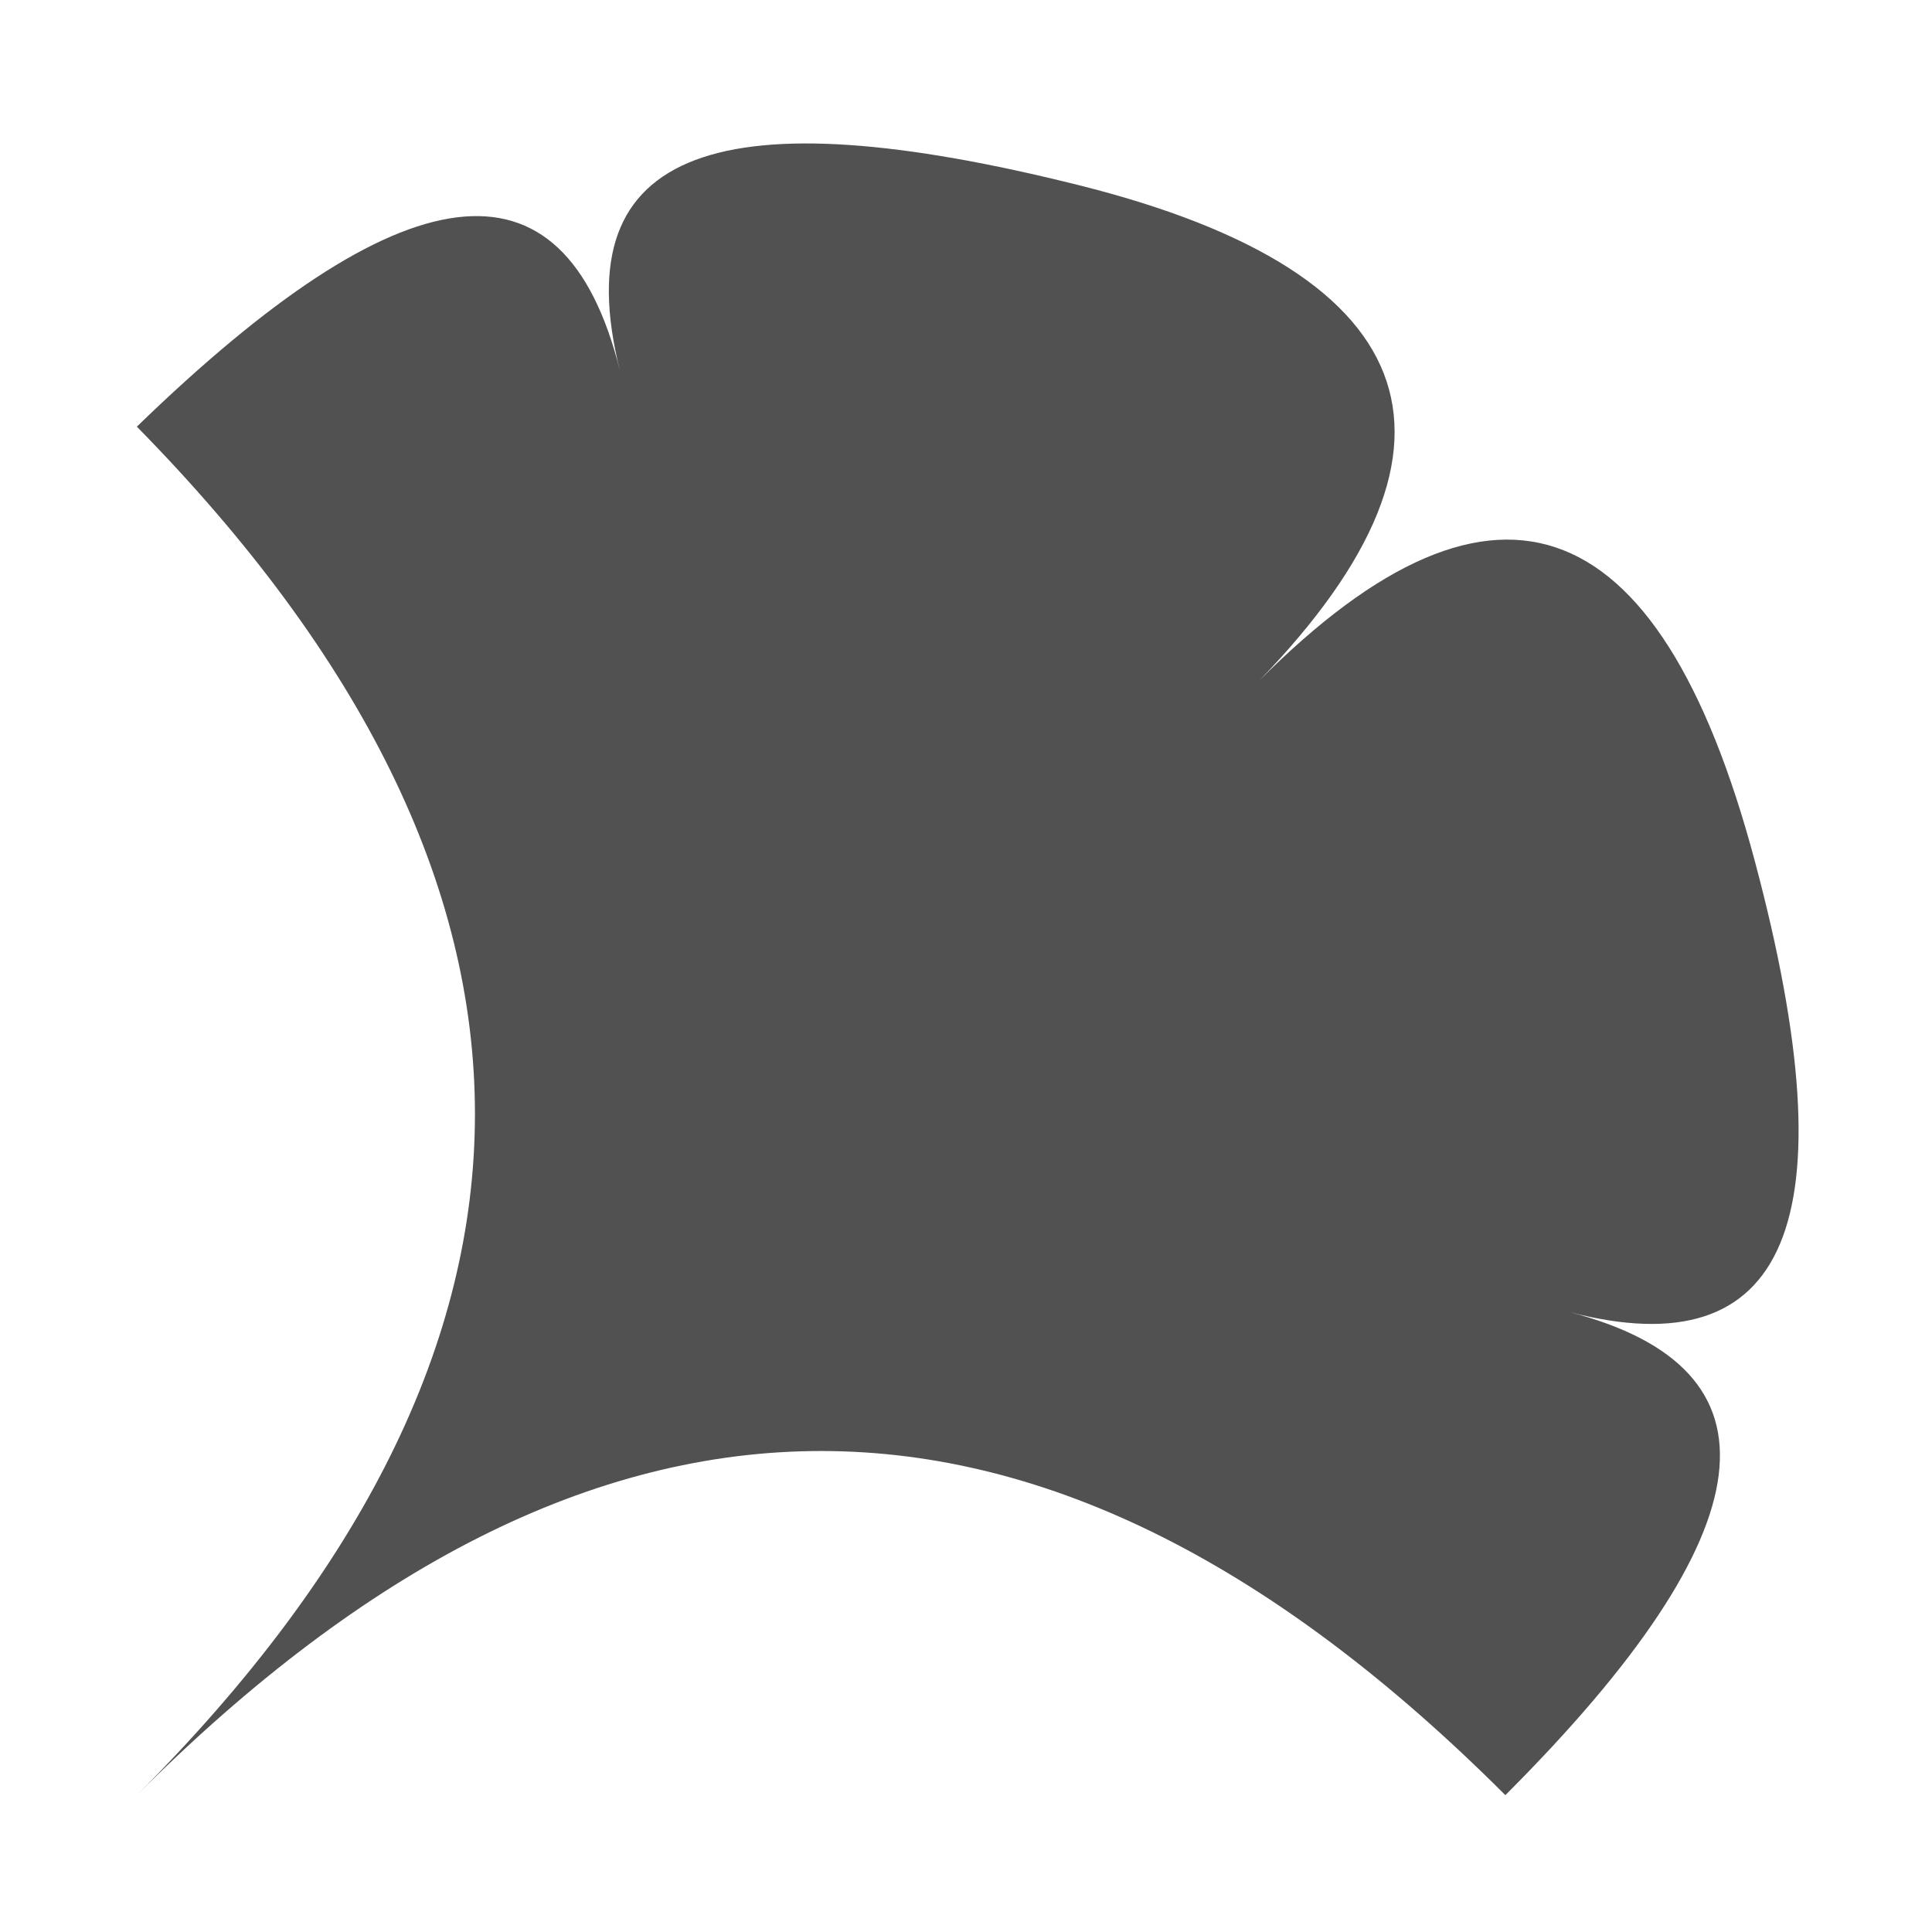
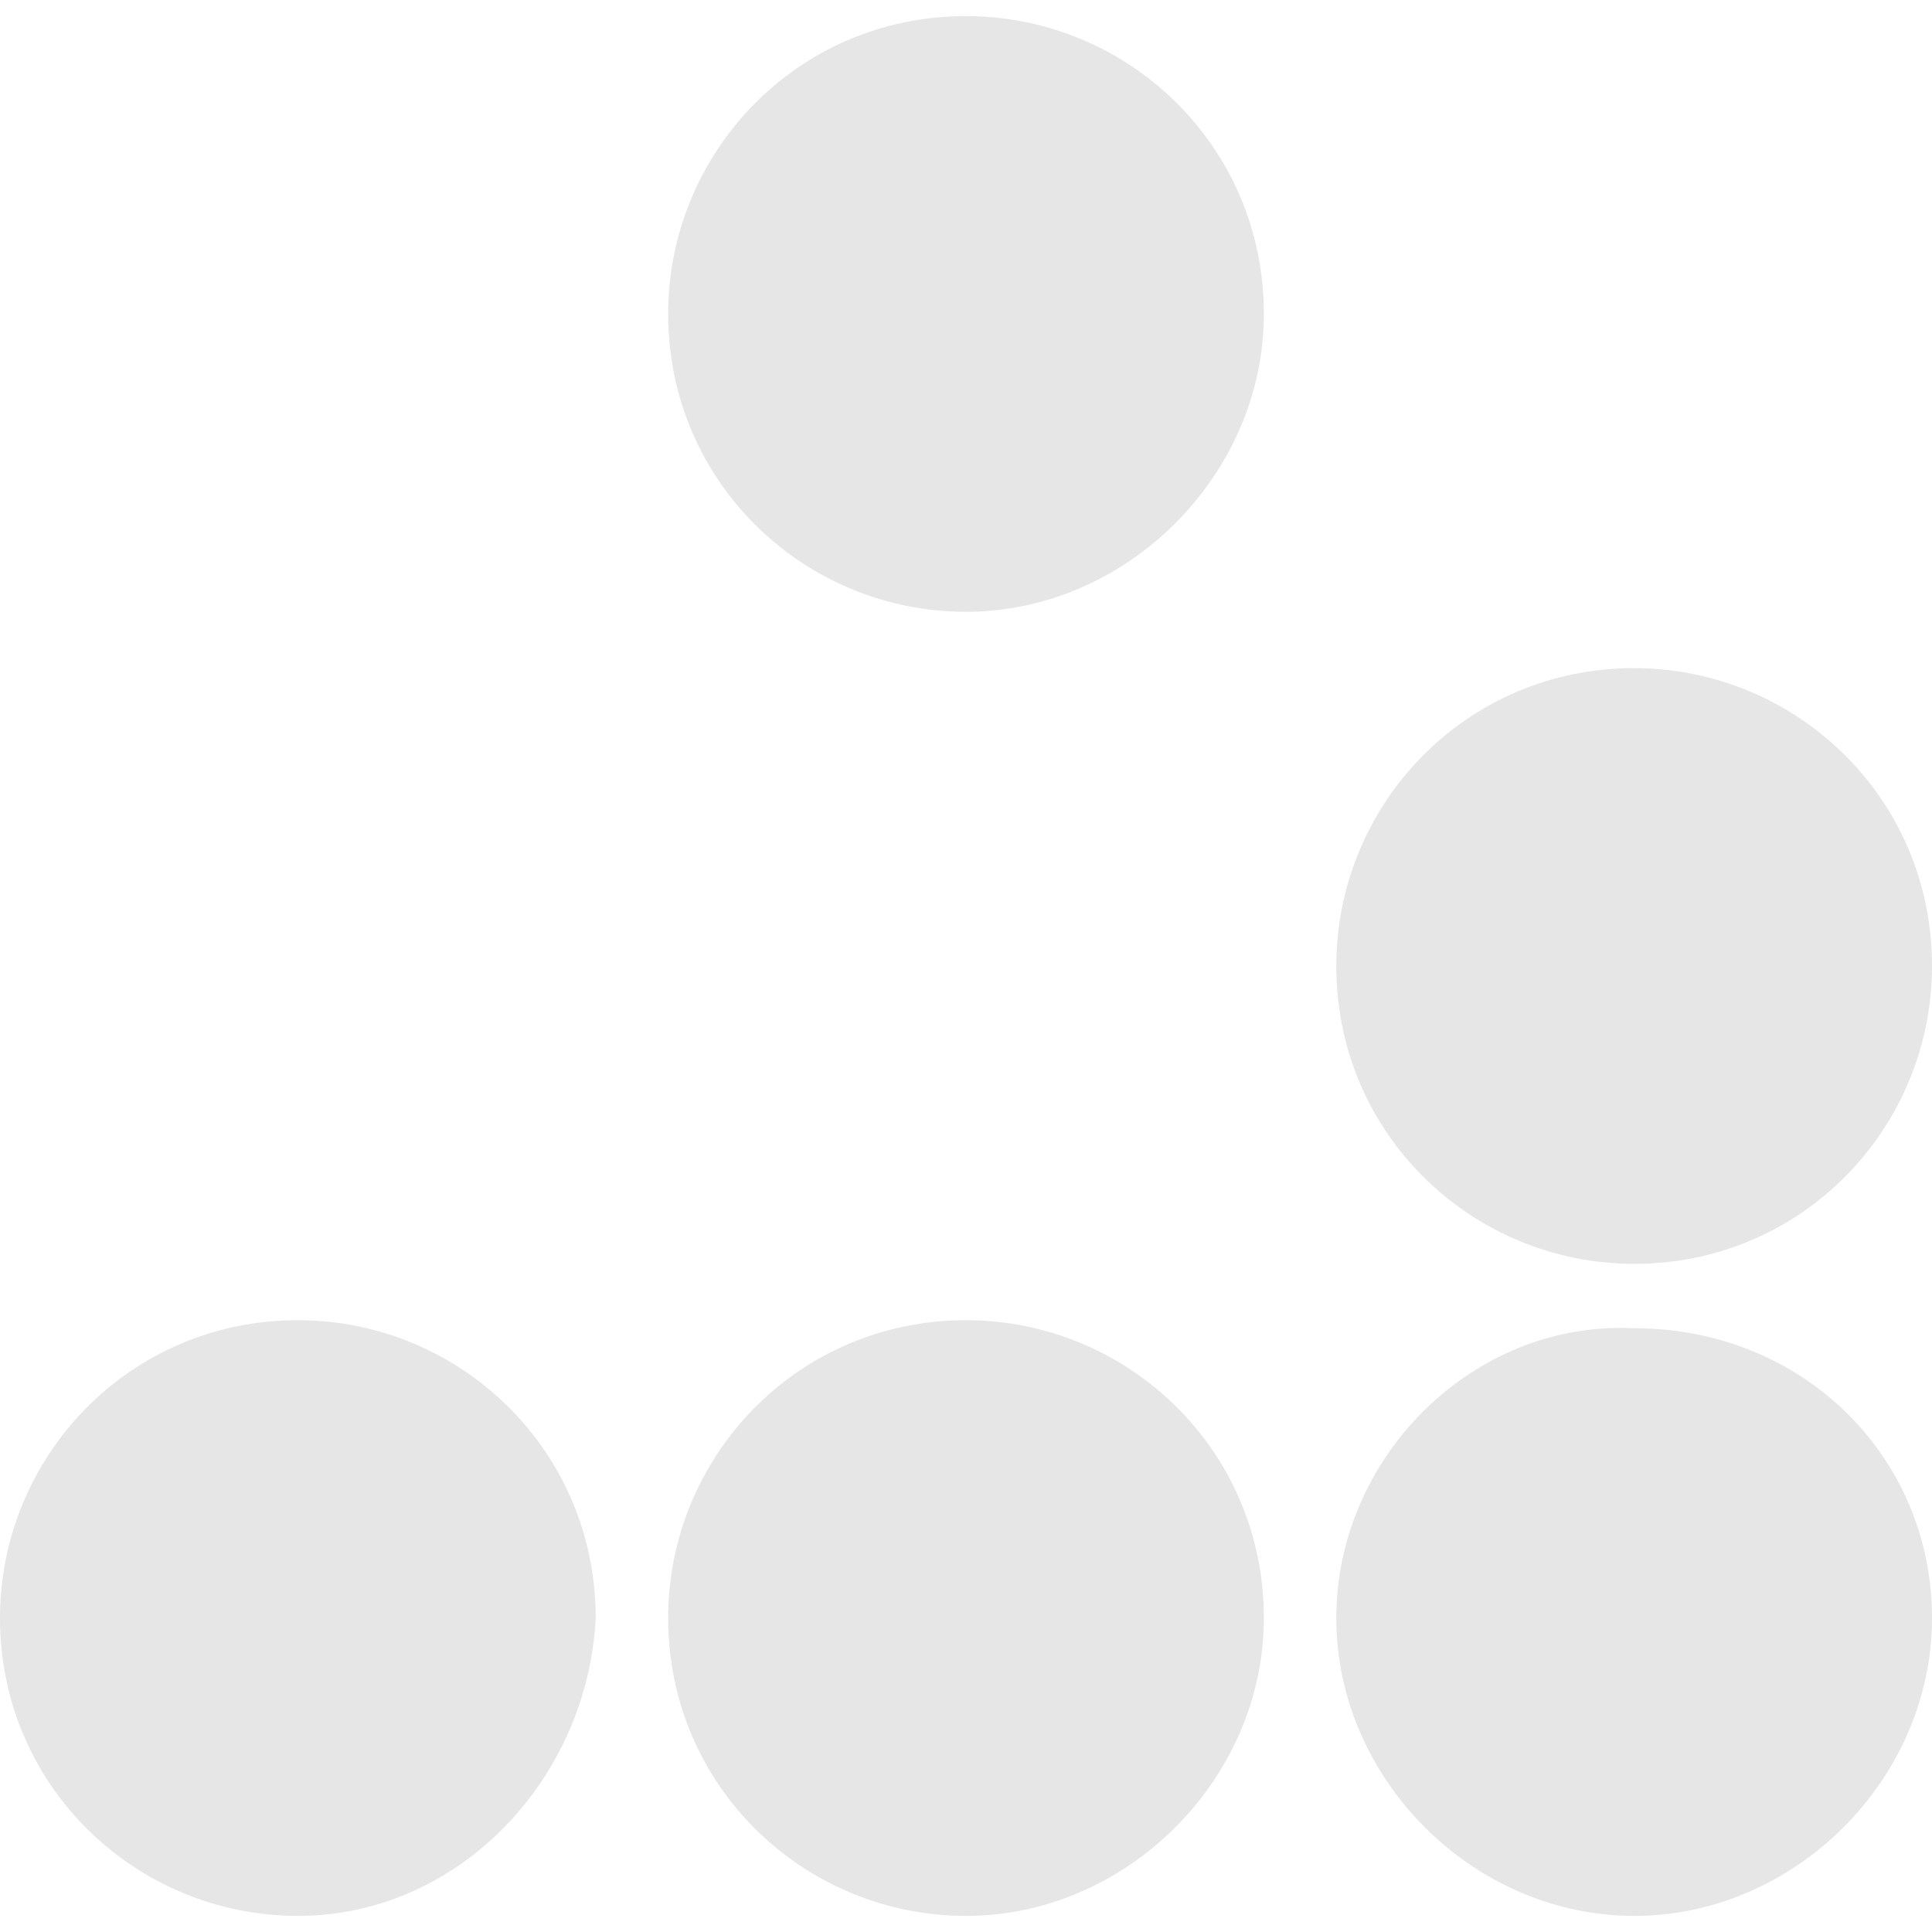
- <svg xmlns="http://www.w3.org/2000/svg" version="1.1" x="0px" y="0px" width="24px" height="24px" viewBox="0 0 24 24">
+ <svg xmlns="http://www.w3.org/2000/svg" version="1.1" id="Layer_1" x="0px" y="0px" viewBox="0 0 24 24" style="enable-background:new 0 0 24 24;" xml:space="preserve">
  <style type="text/css">
- 	.st0{fill:#515151;}
+ 	.st0{fill:#E6E6E6;}
</style>
-   <path class="st0" d="M1.7,22.3c5.7-5.7,11.3-5.7,17,0c3.3-3.3,3.5-5.3,0.8-6c2.7,0.7,3.5-1.1,2.3-5.6s-3.3-5.2-6.3-2.1  c3-3,2.3-5.2-2.1-6.3S7,1.8,7.7,4.6C7,1.8,5,2.1,1.7,5.3C7.3,11,7.3,16.7,1.7,22.3" />
+   <path class="st0" d="M12,7.6c-2,0-3.7-1.6-3.7-3.7c0-2,1.6-3.7,3.7-3.7c2,0,3.7,1.6,3.7,3.7C15.7,5.9,14,7.6,12,7.6z" />
+   <path class="st0" d="M20.3,15.7c-2,0-3.7-1.6-3.7-3.7c0-2,1.6-3.7,3.7-3.7c2,0,3.7,1.6,3.7,3.7C24,14,22.4,15.7,20.3,15.7z" />
+   <path class="st0" d="M3.7,23.8c-2,0-3.7-1.6-3.7-3.7c0-2,1.6-3.7,3.7-3.7c2,0,3.7,1.6,3.7,3.7C7.3,22.1,5.7,23.8,3.7,23.8z" />
+   <path class="st0" d="M12,23.8c-2,0-3.7-1.6-3.7-3.7c0-2,1.6-3.7,3.7-3.7c2,0,3.7,1.6,3.7,3.7C15.7,22.1,14,23.8,12,23.8z" />
+   <path class="st0" d="M24,20.1c0,2-1.7,3.7-3.7,3.7c-2,0-3.7-1.7-3.7-3.7c0-2,1.7-3.7,3.7-3.6C22.4,16.5,24,18.1,24,20.1z" />
</svg>
